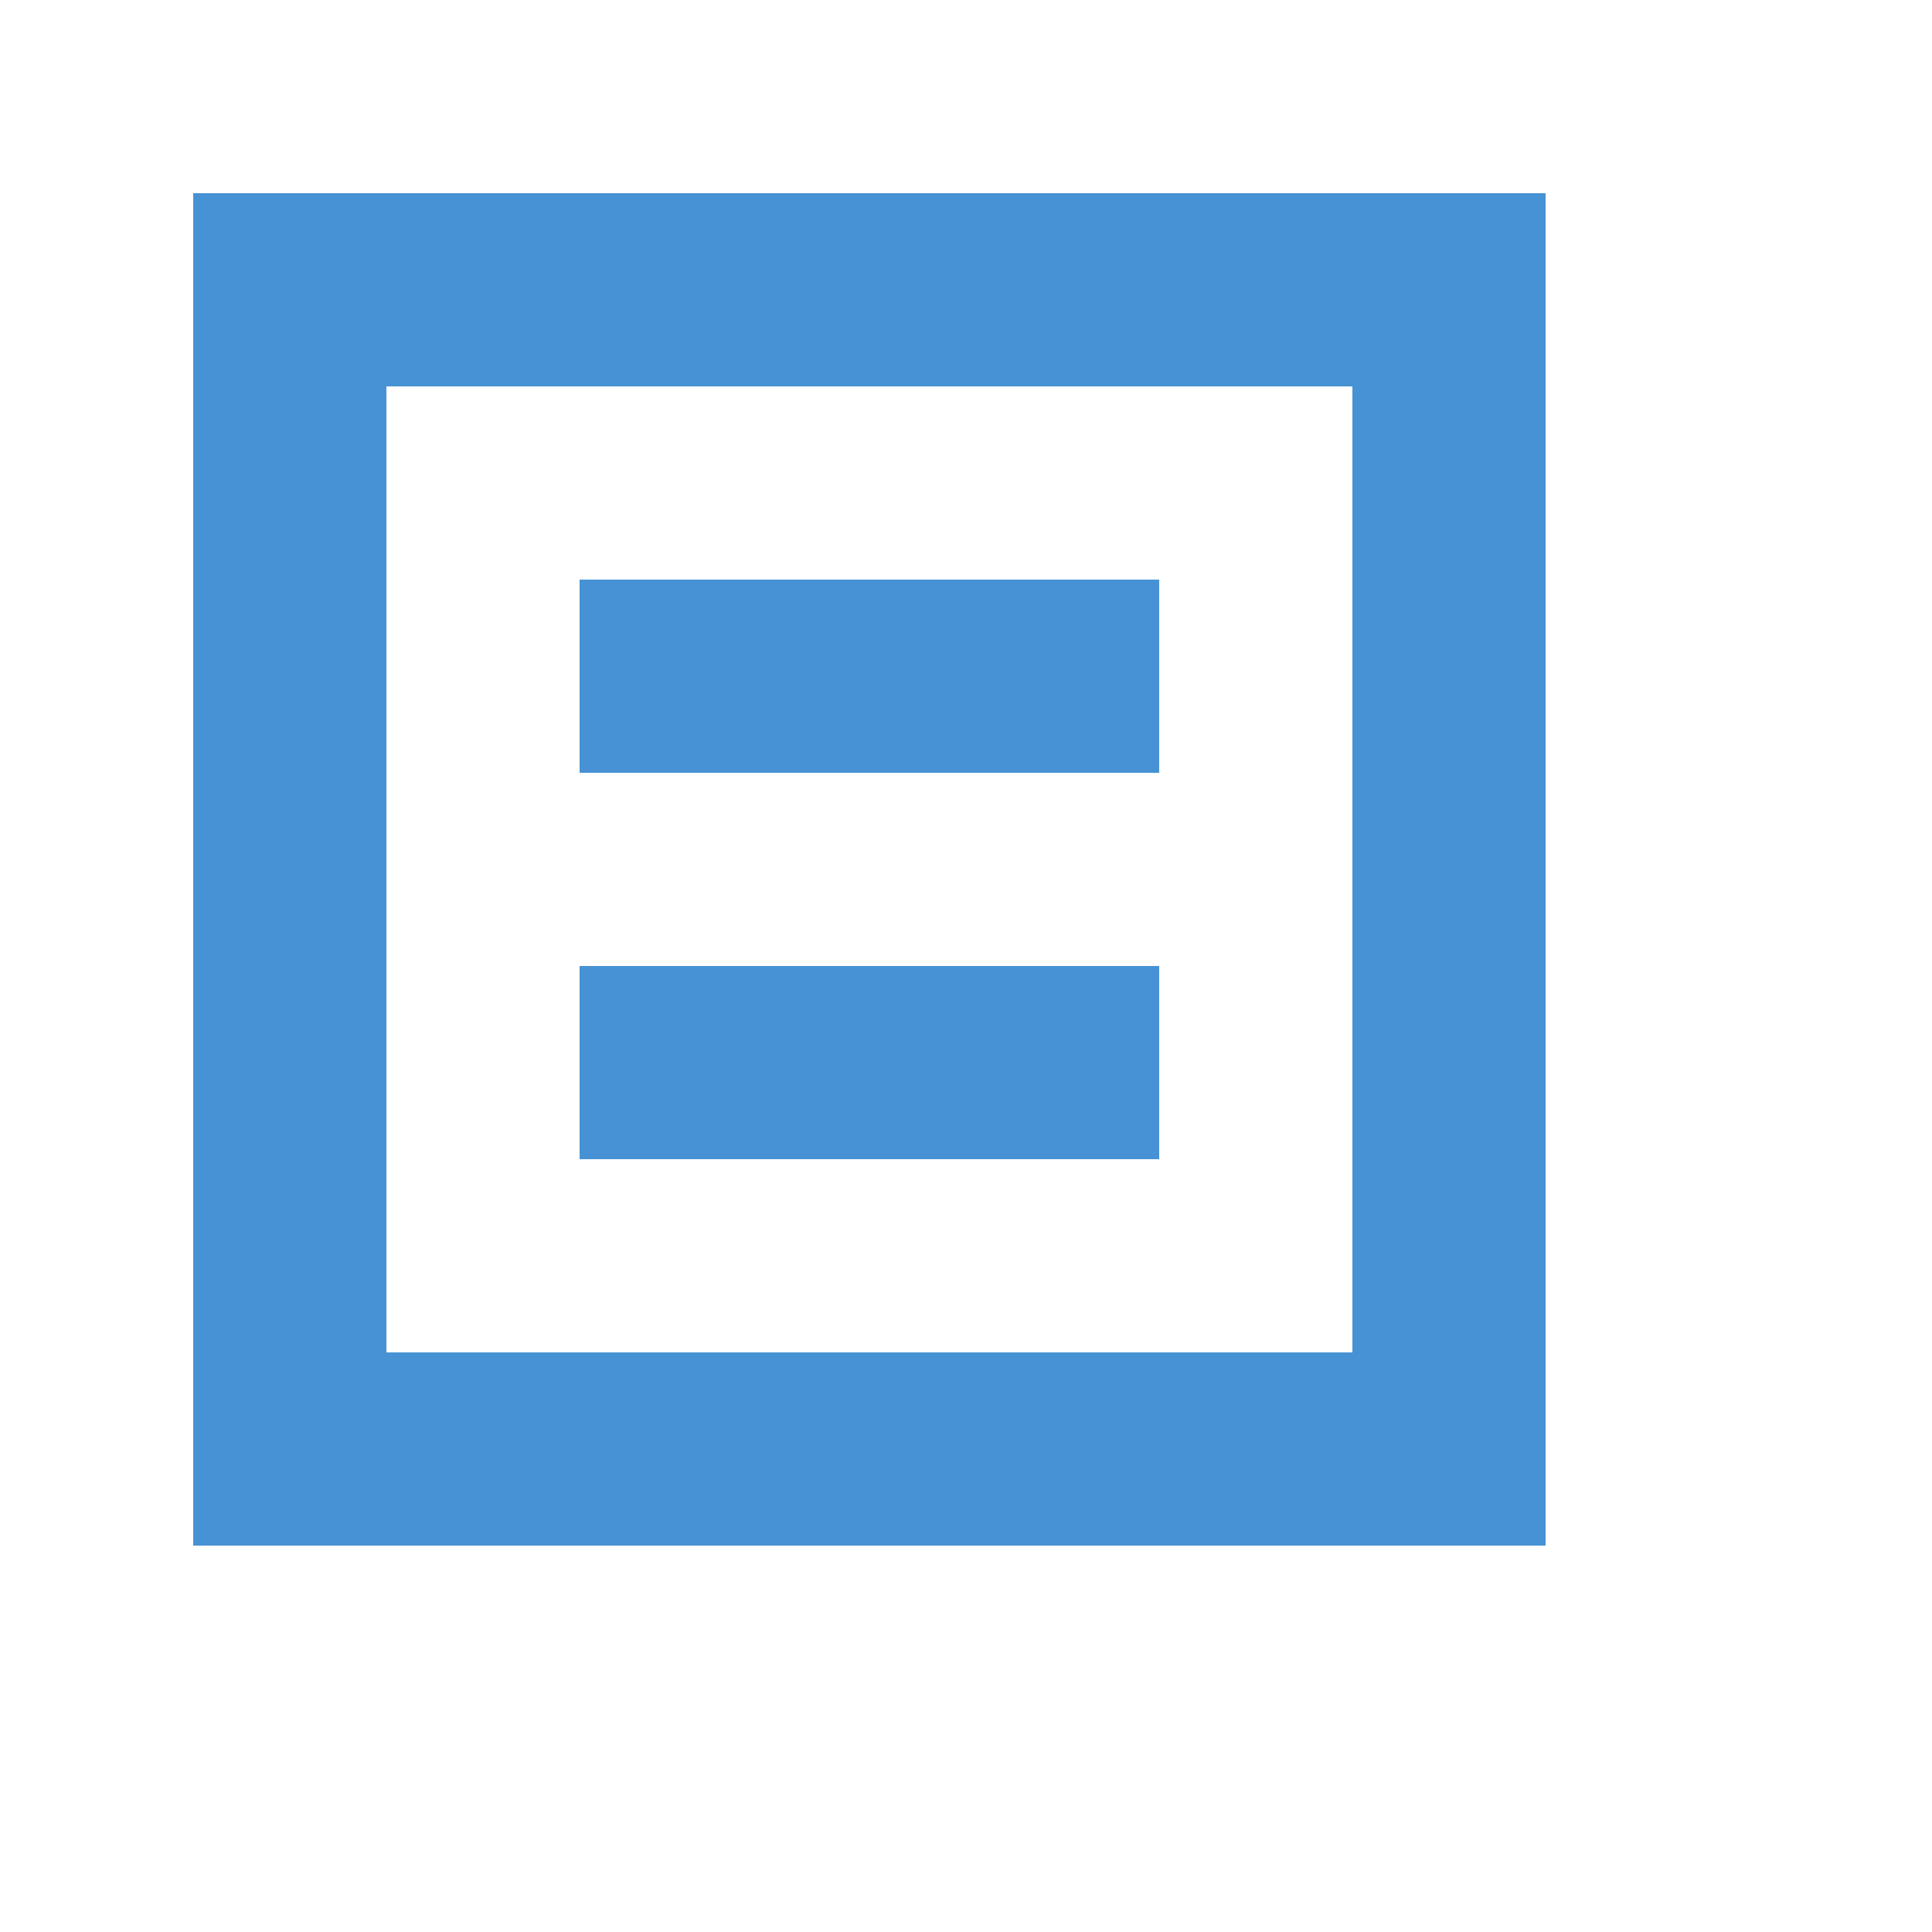
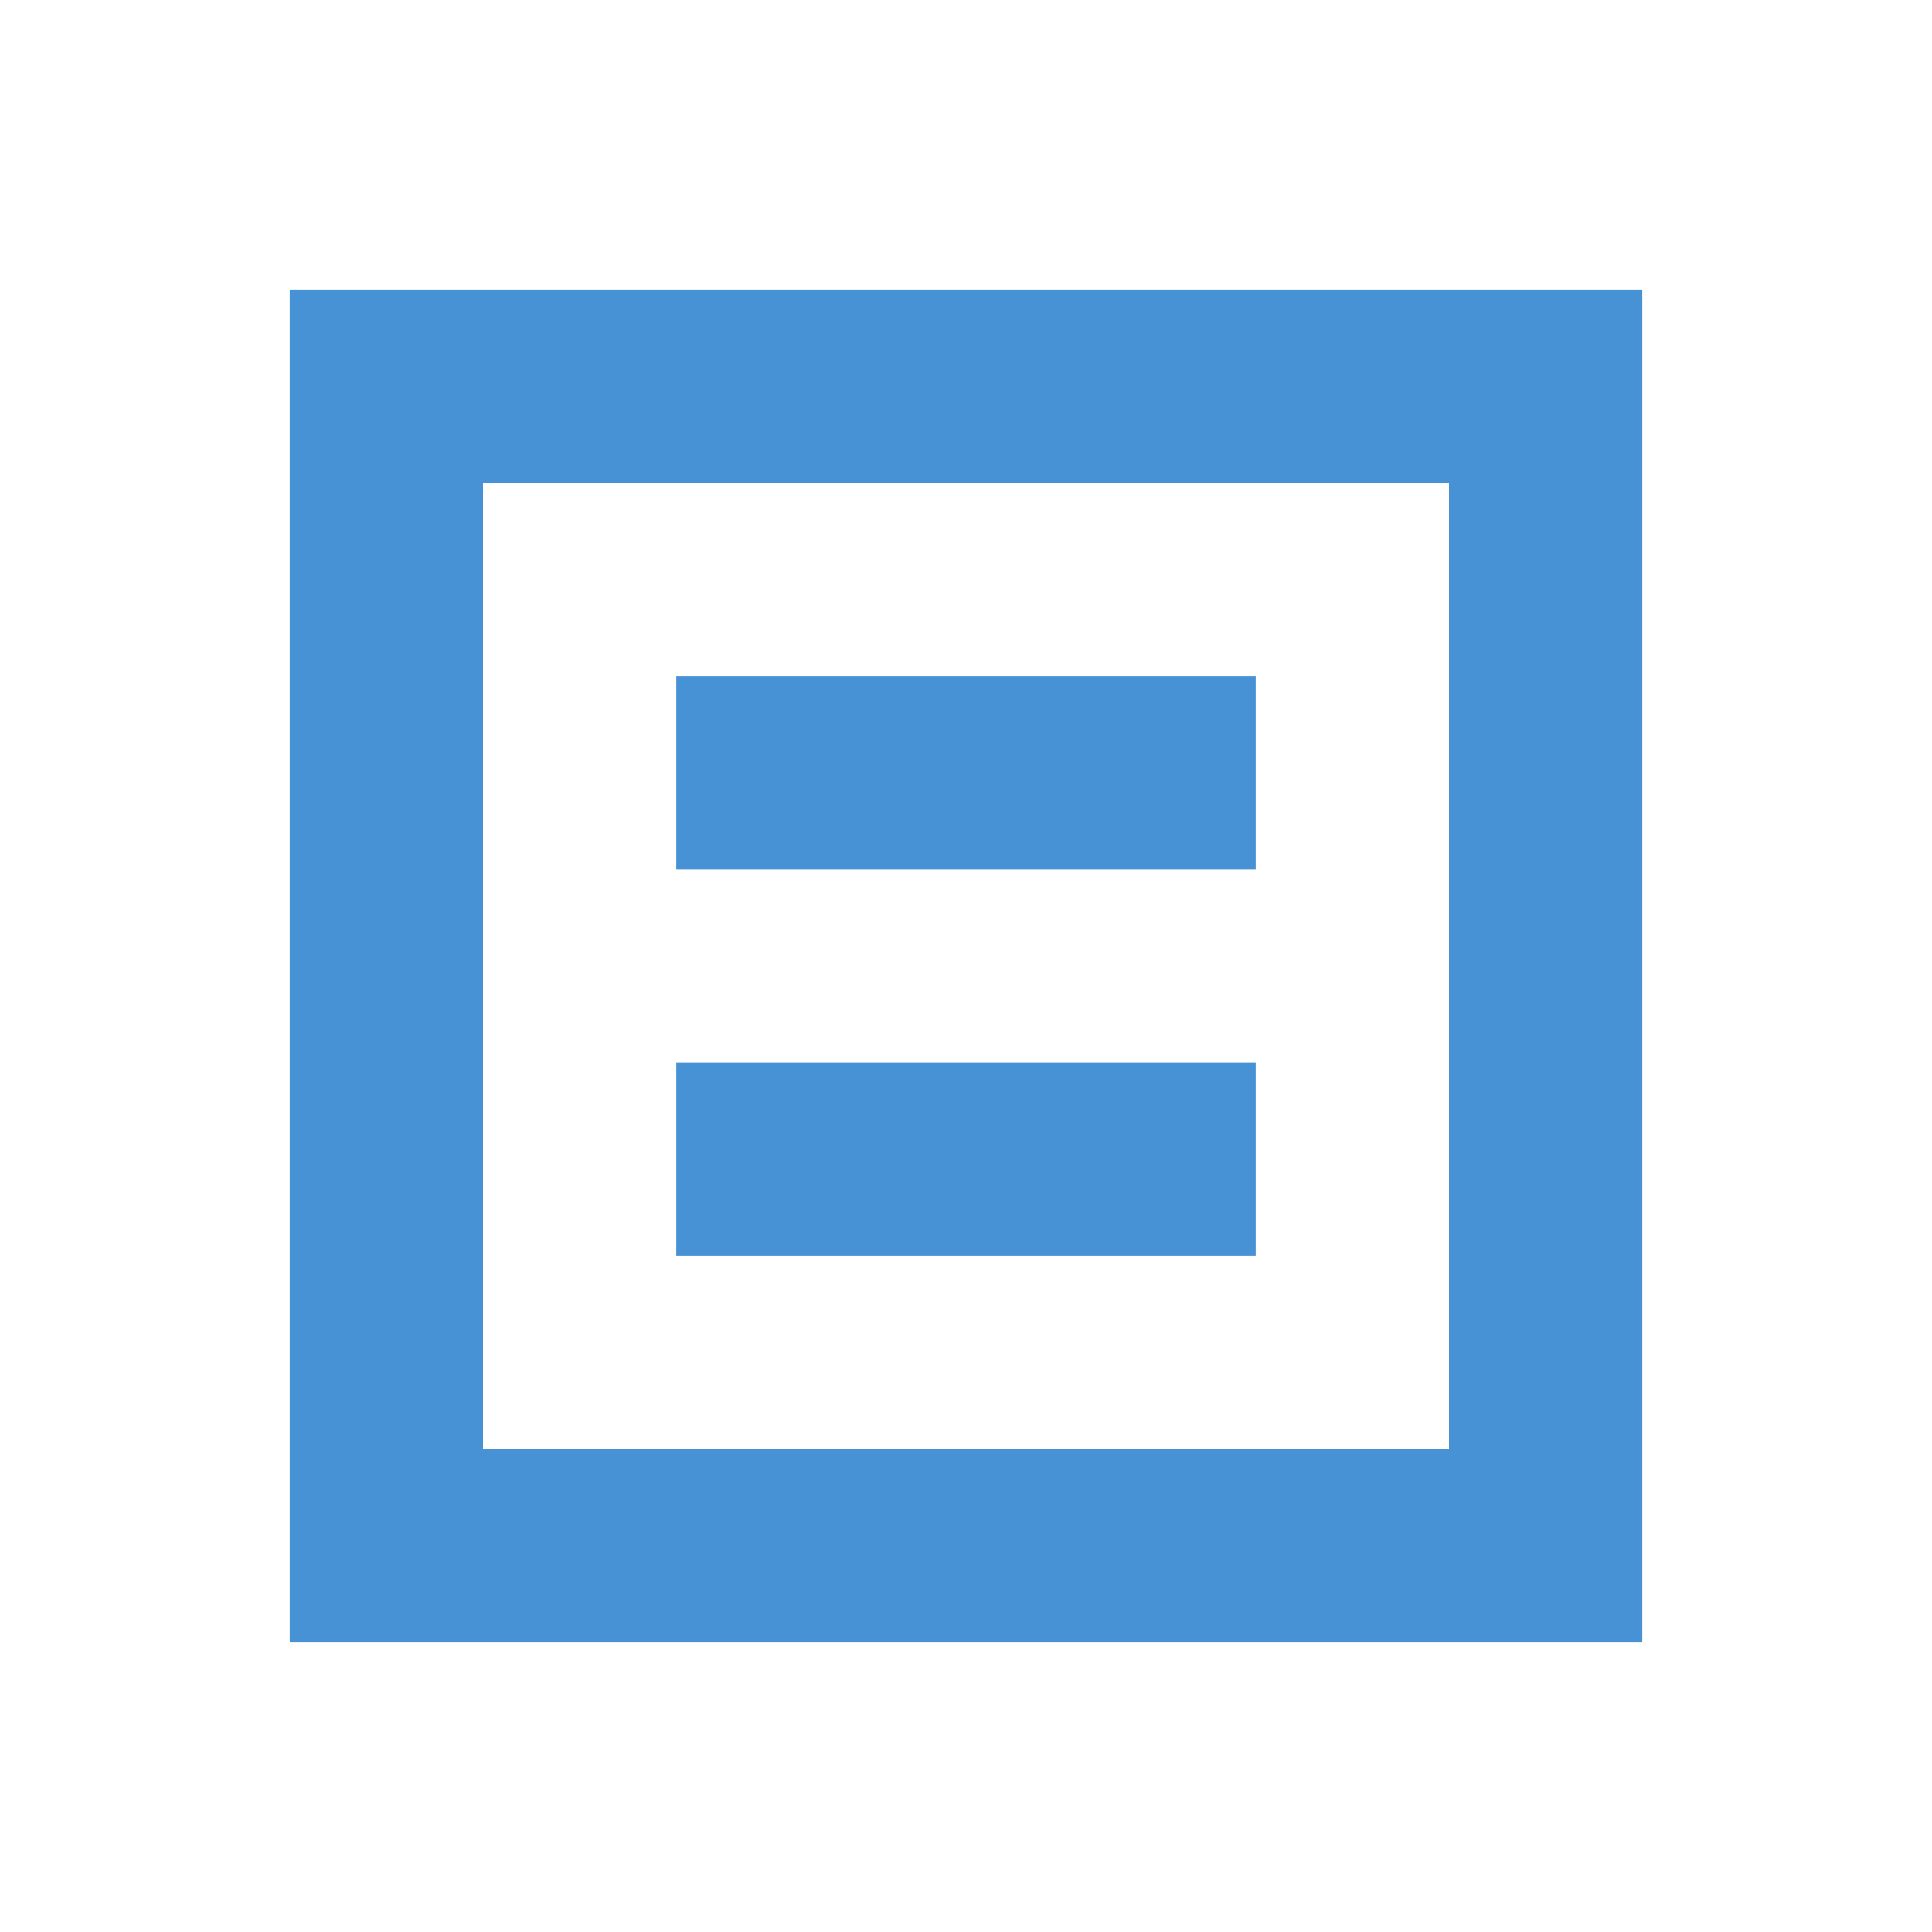
<svg xmlns="http://www.w3.org/2000/svg" viewBox="0 0 100 100">
-   <path d="         M 10 10         H 80         V 80         H 10         V 10          M 20 20         V 70         H 70         V 20         H 20          M 30 30         H 60         V 40         H 30         V 30          M 30 50         H 60         V 60         H 30         V 50     " fill="#4792d4" />
+   <path d="         M 15 15         H 85         V 85         H 15         V 15          M 25 25         V 75         H 75         V 25         H 25          M 35 35         H 65         V 45         H 35         V 35          M 35 55         H 65         V 65         H 35         V 55     " fill="#4792d4" />
</svg>
